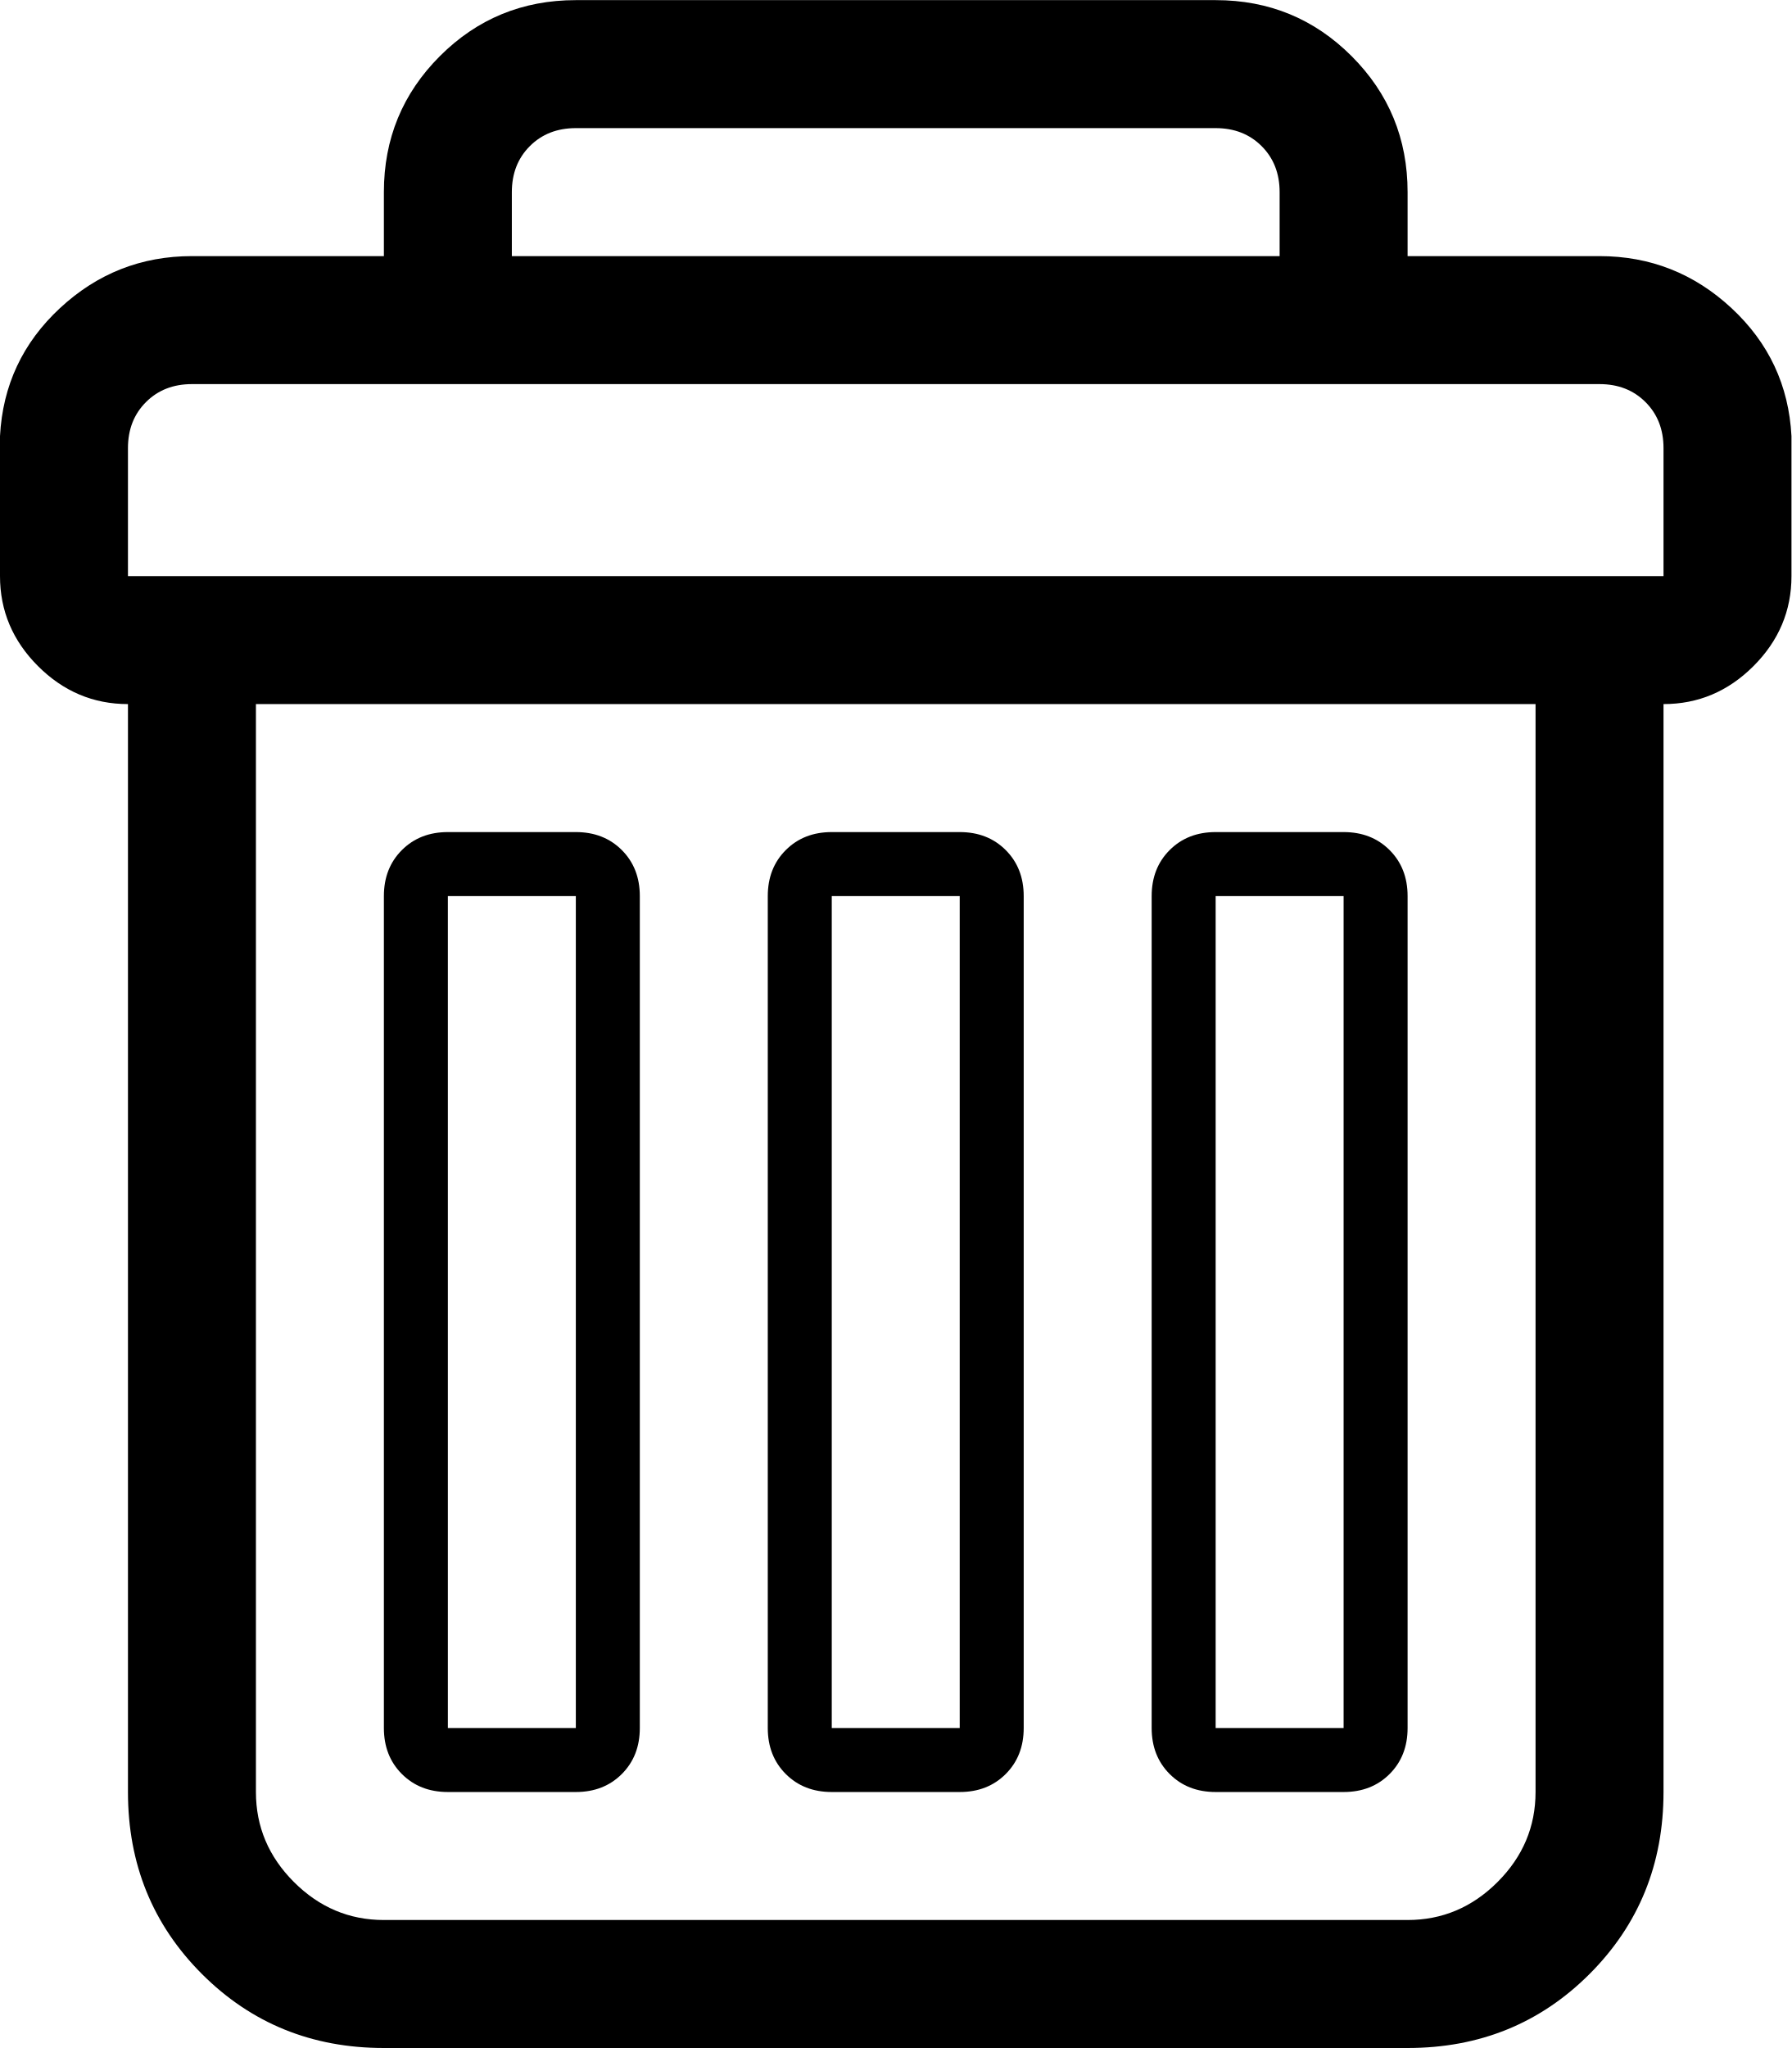
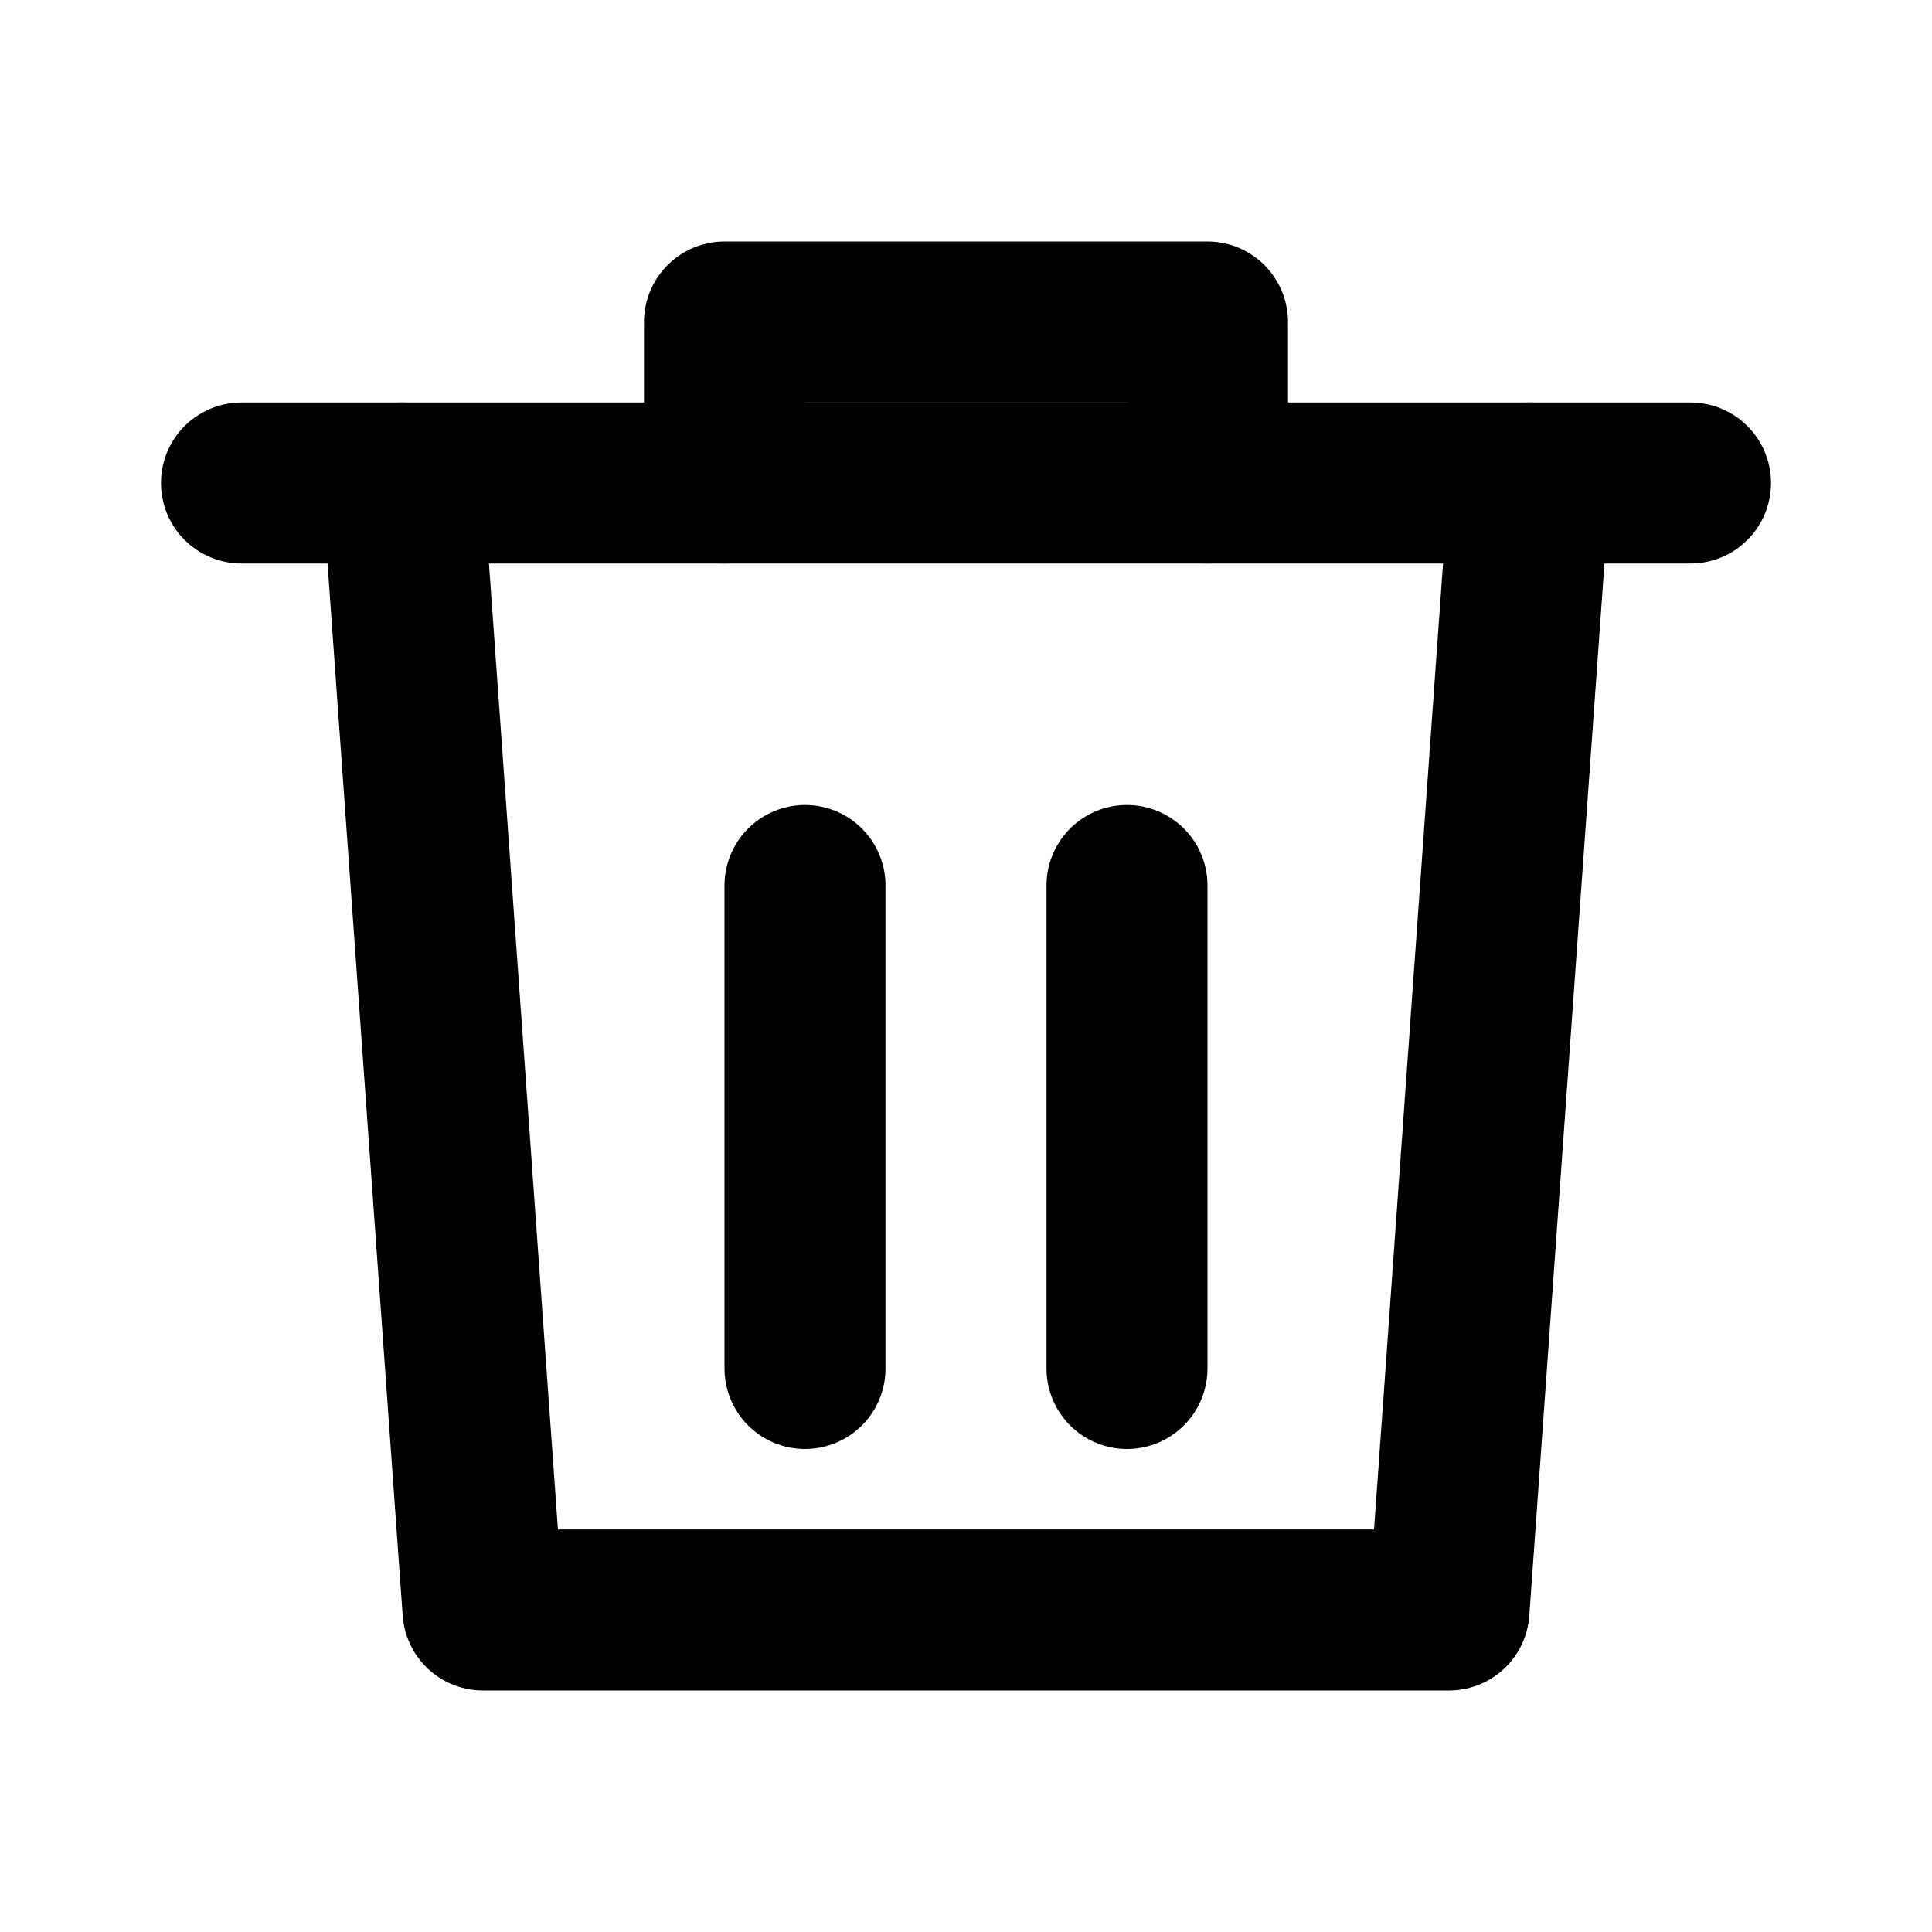
- <svg xmlns="http://www.w3.org/2000/svg" height="1000" width="875">
-   <path d="M0 281.296l0 -68.355q1.953 -37.107 29.295 -62.496t64.449 -25.389l93.744 0l0 -31.248q0 -39.06 27.342 -66.402t66.402 -27.342l312.48 0q39.06 0 66.402 27.342t27.342 66.402l0 31.248l93.744 0q37.107 0 64.449 25.389t29.295 62.496l0 68.355q0 25.389 -18.553 43.943t-43.943 18.553l0 531.216q0 52.731 -36.13 88.862t-88.862 36.13l-499.968 0q-52.731 0 -88.862 -36.13t-36.13 -88.862l0 -531.216q-25.389 0 -43.943 -18.553t-18.553 -43.943zm62.496 0l749.952 0l0 -62.496q0 -13.671 -8.789 -22.46t-22.46 -8.789l-687.456 0q-13.671 0 -22.46 8.789t-8.789 22.46l0 62.496zm62.496 593.712q0 25.389 18.553 43.943t43.943 18.553l499.968 0q25.389 0 43.943 -18.553t18.553 -43.943l0 -531.216l-624.96 0l0 531.216zm62.496 -31.248l0 -406.224q0 -13.671 8.789 -22.46t22.46 -8.789l62.496 0q13.671 0 22.46 8.789t8.789 22.46l0 406.224q0 13.671 -8.789 22.46t-22.46 8.789l-62.496 0q-13.671 0 -22.46 -8.789t-8.789 -22.46zm31.248 0l62.496 0l0 -406.224l-62.496 0l0 406.224zm31.248 -718.704l374.976 0l0 -31.248q0 -13.671 -8.789 -22.46t-22.46 -8.789l-312.48 0q-13.671 0 -22.46 8.789t-8.789 22.46l0 31.248zm124.992 718.704l0 -406.224q0 -13.671 8.789 -22.46t22.46 -8.789l62.496 0q13.671 0 22.46 8.789t8.789 22.46l0 406.224q0 13.671 -8.789 22.46t-22.46 8.789l-62.496 0q-13.671 0 -22.46 -8.789t-8.789 -22.46zm31.248 0l62.496 0l0 -406.224l-62.496 0l0 406.224zm156.24 0l0 -406.224q0 -13.671 8.789 -22.46t22.46 -8.789l62.496 0q13.671 0 22.46 8.789t8.789 22.46l0 406.224q0 13.671 -8.789 22.46t-22.46 8.789l-62.496 0q-13.671 0 -22.46 -8.789t-8.789 -22.46zm31.248 0l62.496 0l0 -406.224l-62.496 0l0 406.224z" />
+ <svg xmlns="http://www.w3.org/2000/svg" width="24" height="24" viewBox="0 0 24 24" fill="none" stroke="currentColor" stroke-width="2" stroke-linecap="round" stroke-linejoin="round">
+   <polyline points="3 6 5 6 21 6" />
+   <path d="M19 6l-1 14H6L5 6" />
+   <path d="M10 11v6" />
+   <path d="M14 11v6" />
+   <path d="M9 6V4h6v2" />
</svg>
